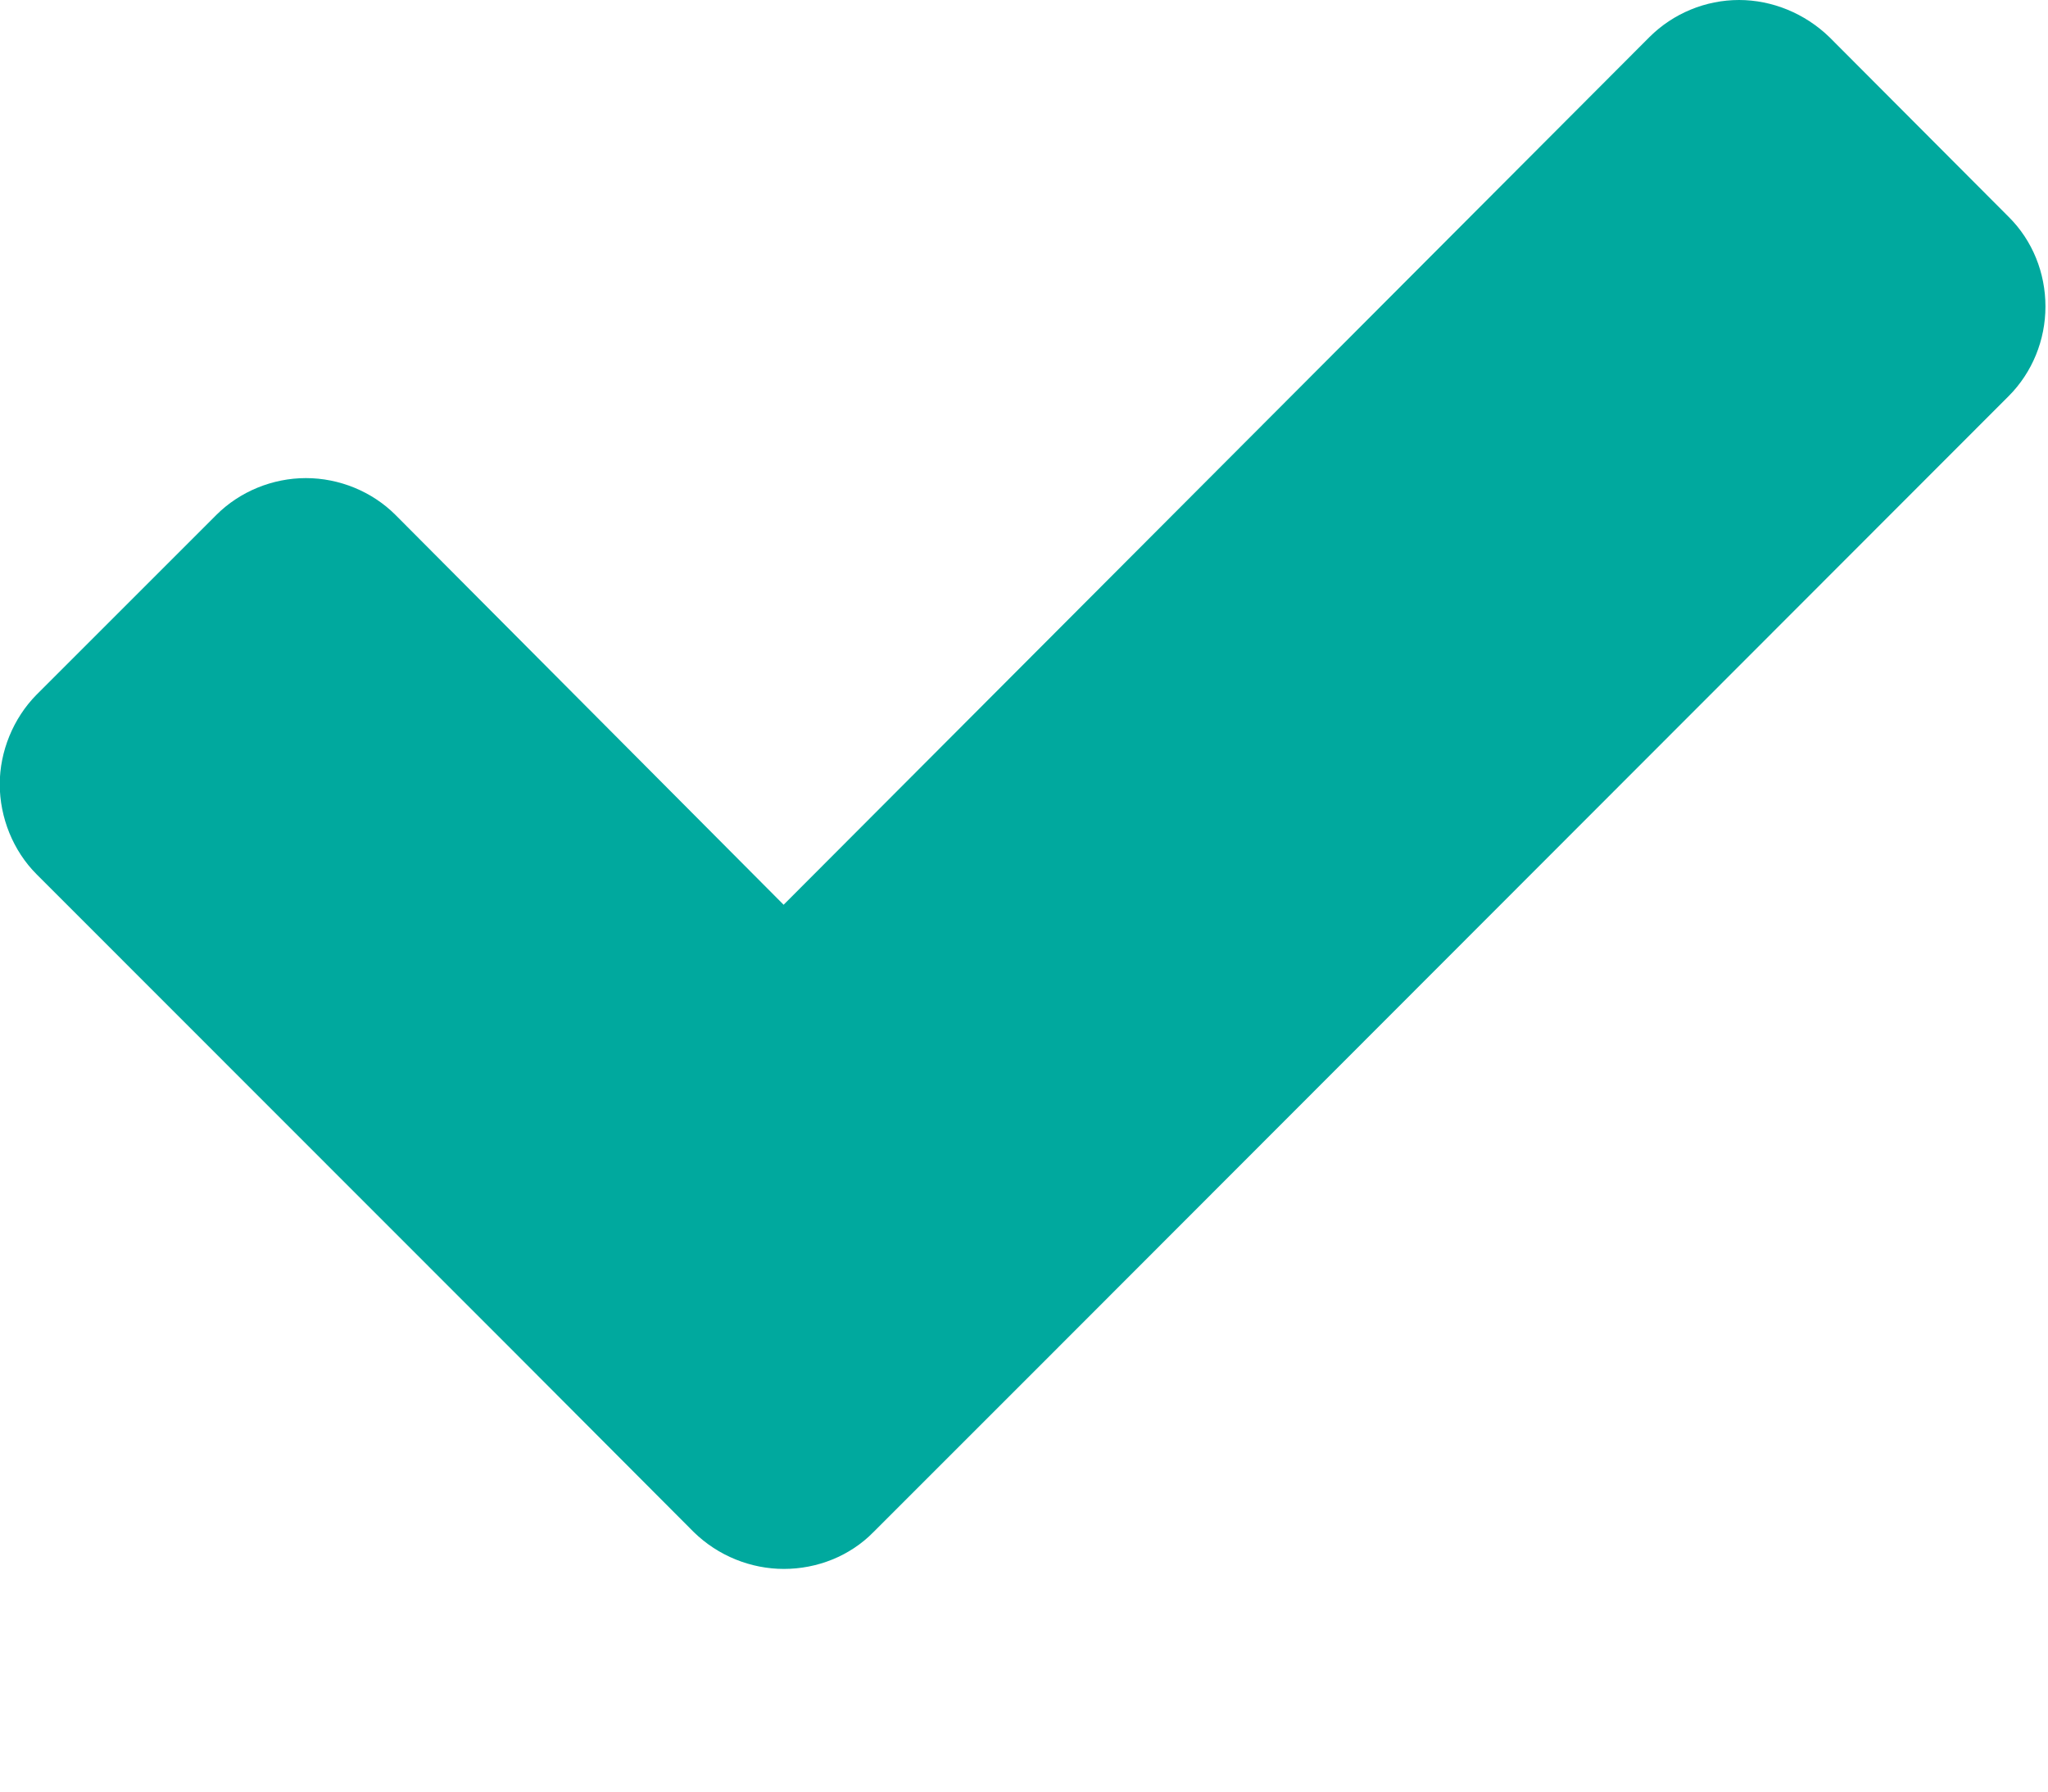
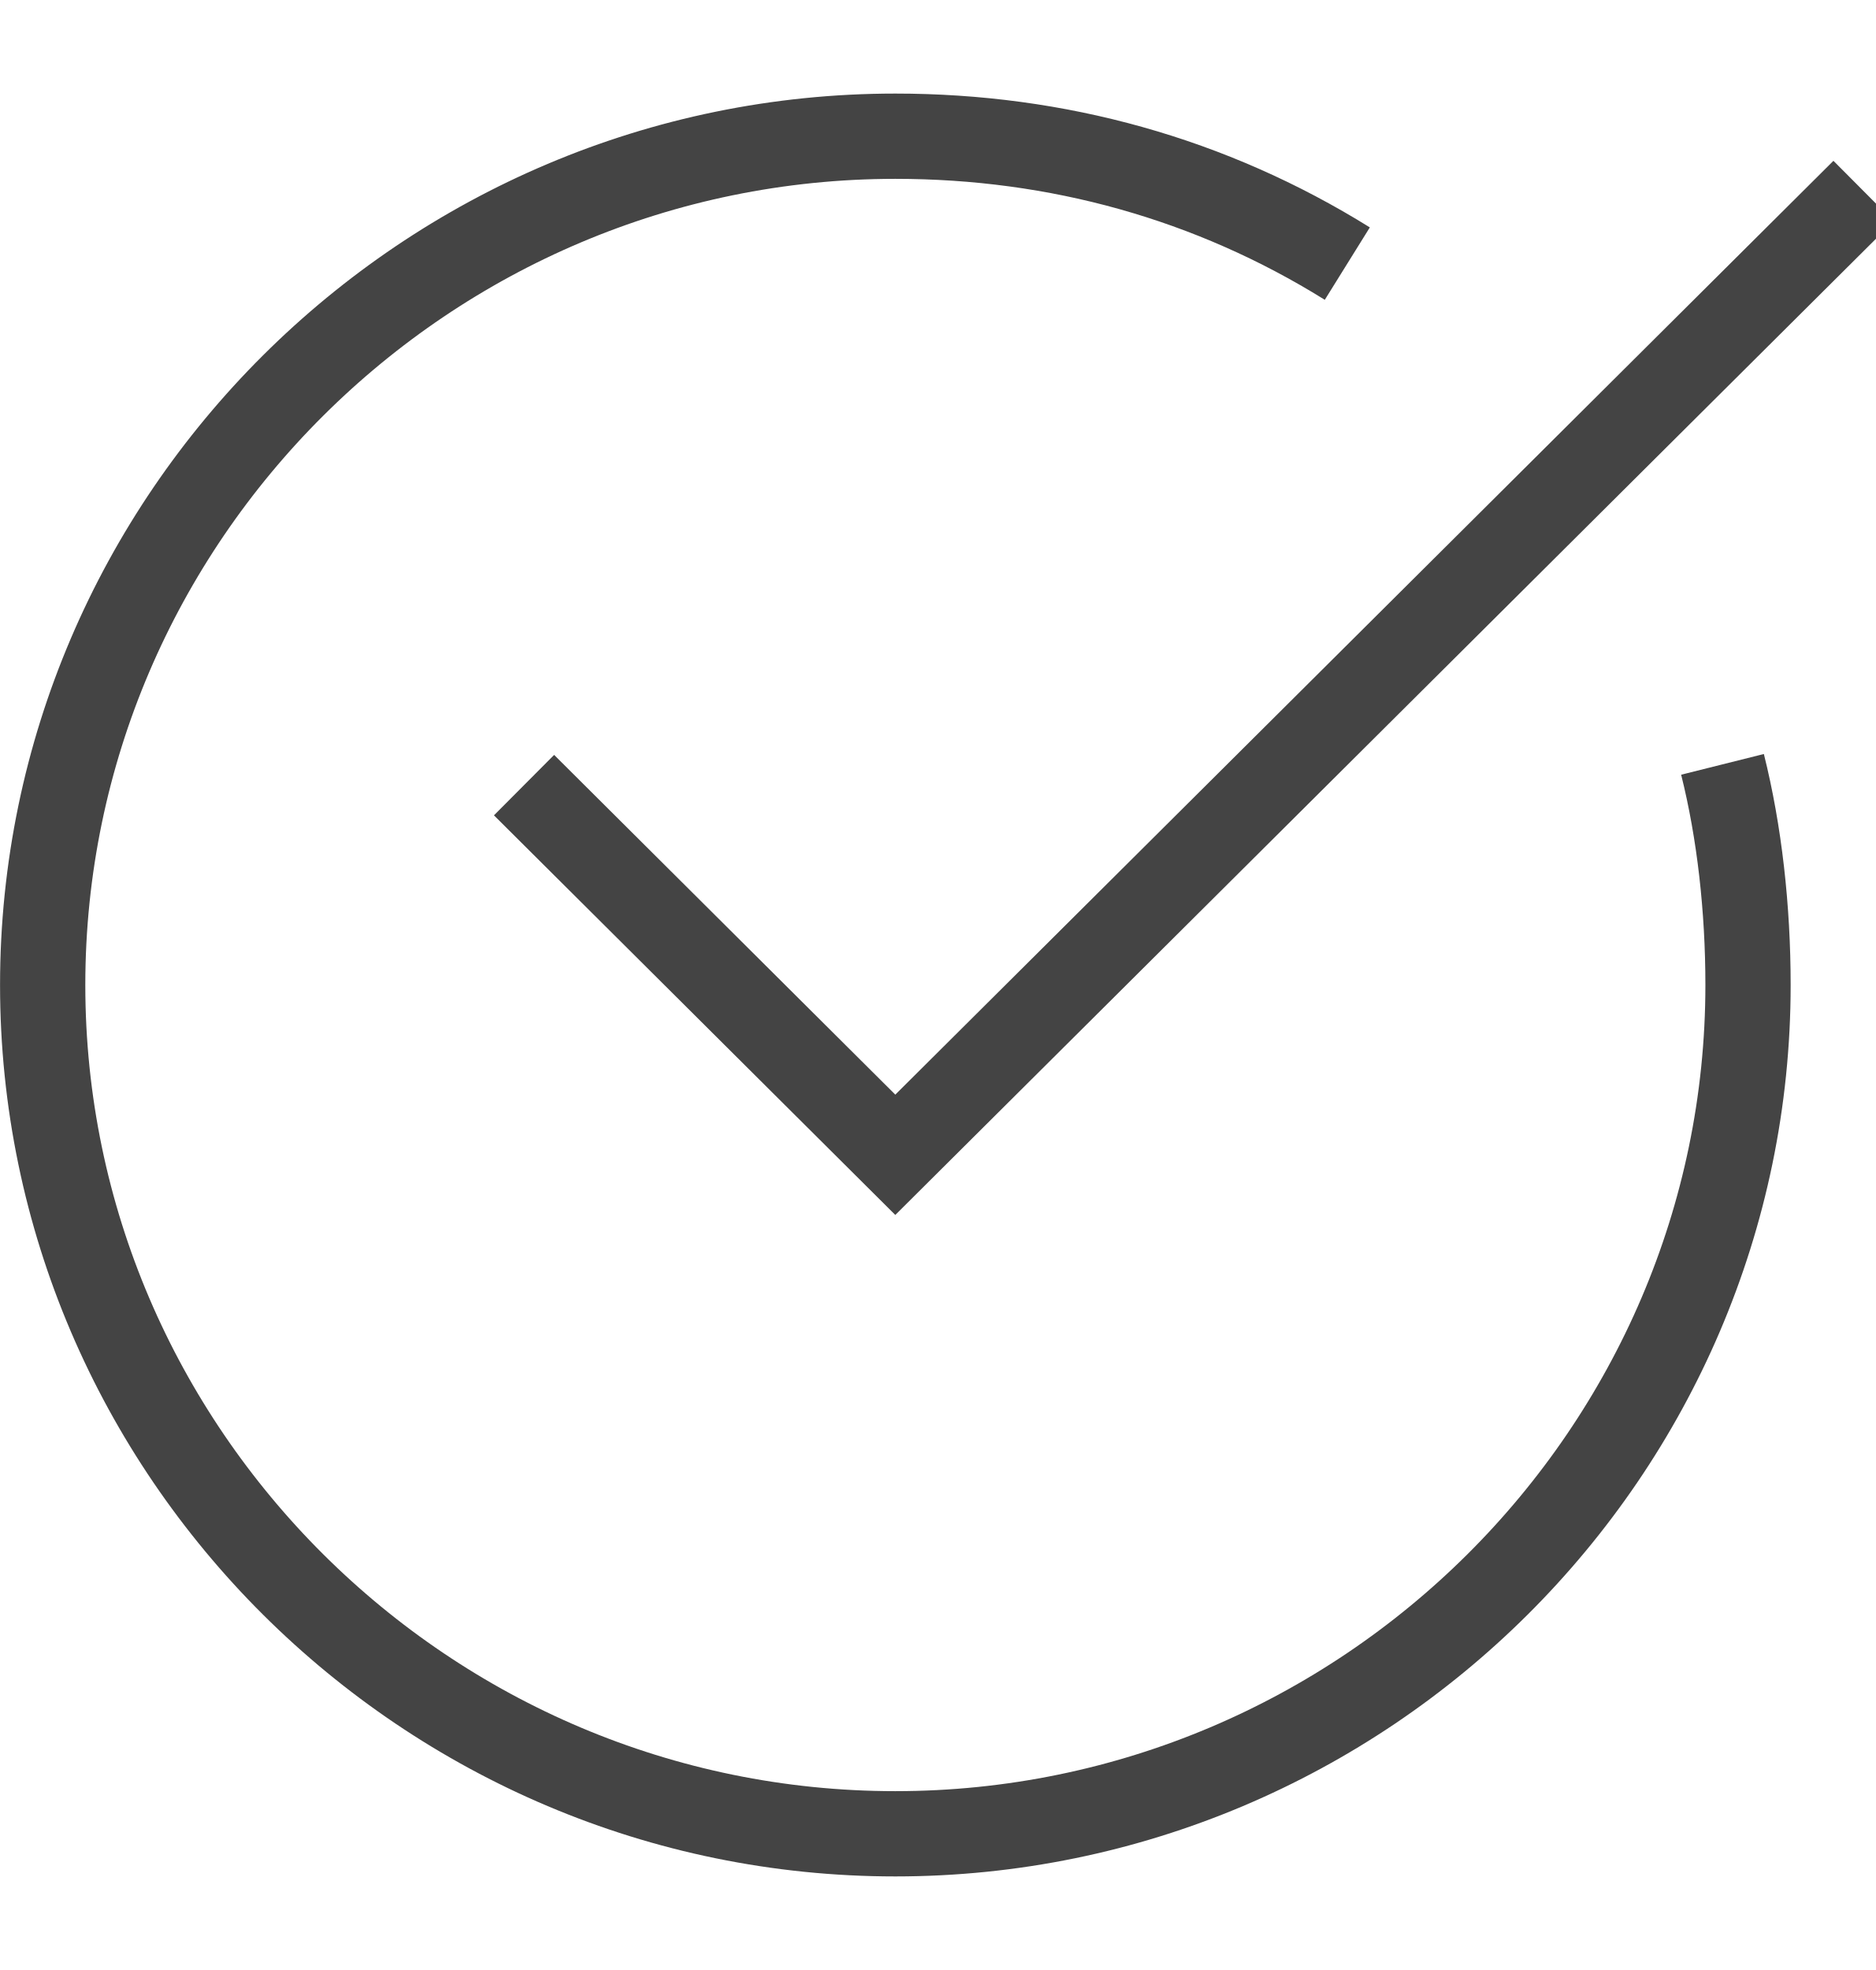
- <svg xmlns="http://www.w3.org/2000/svg" width="8" height="7" viewBox="0 0 8 7">
-   <path d="M7.99 1.197c0-.13-.05-.257-.144-.35l-.7-.702C7.05.052 6.922 0 6.793 0c-.13 0-.257.052-.35.145l-3.382 3.39-1.516-1.523c-.092-.092-.22-.144-.35-.144-.13 0-.258.052-.35.144l-.702.702c-.092.093-.144.223-.144.35 0 .13.052.26.144.352L2.01 5.284l.7.702c.095.093.223.144.352.144.13 0 .258-.05.35-.144l.702-.702 3.732-3.736c.093-.093.144-.22.144-.35z" fill="#00A99E" fill-rule="evenodd" />
+ <svg xmlns="http://www.w3.org/2000/svg" width="20px" height="21px" viewBox="0 0 20 21" version="1.1">
+   <defs />
+   <g id="Symbols" stroke="none" stroke-width="1" fill="none" fill-rule="evenodd">
+     <g id="Rectangle-11" transform="translate(-1, 0)" stroke="#444444" stroke-width="0.909">
+       <g id="ui-24px-outline-1_check-circle-07" transform="translate(1, 1)">
+         <path d="M18.364,7.148 C18.545,7.871 18.636,8.686 18.636,9.5 C18.636,14.476 14.545,18.548 9.545,18.548 C4.545,18.548 0.455,14.476 0.455,9.5 C0.455,4.524 4.545,0.452 9.545,0.452 C11.273,0.452 12.909,0.905 14.364,1.81" id="Shape" />
+         <polyline id="Shape" stroke-linecap="square" points="5.909 7.69 9.545 11.31 19.545 1.357" />
+       </g>
+     </g>
+   </g>
</svg>
